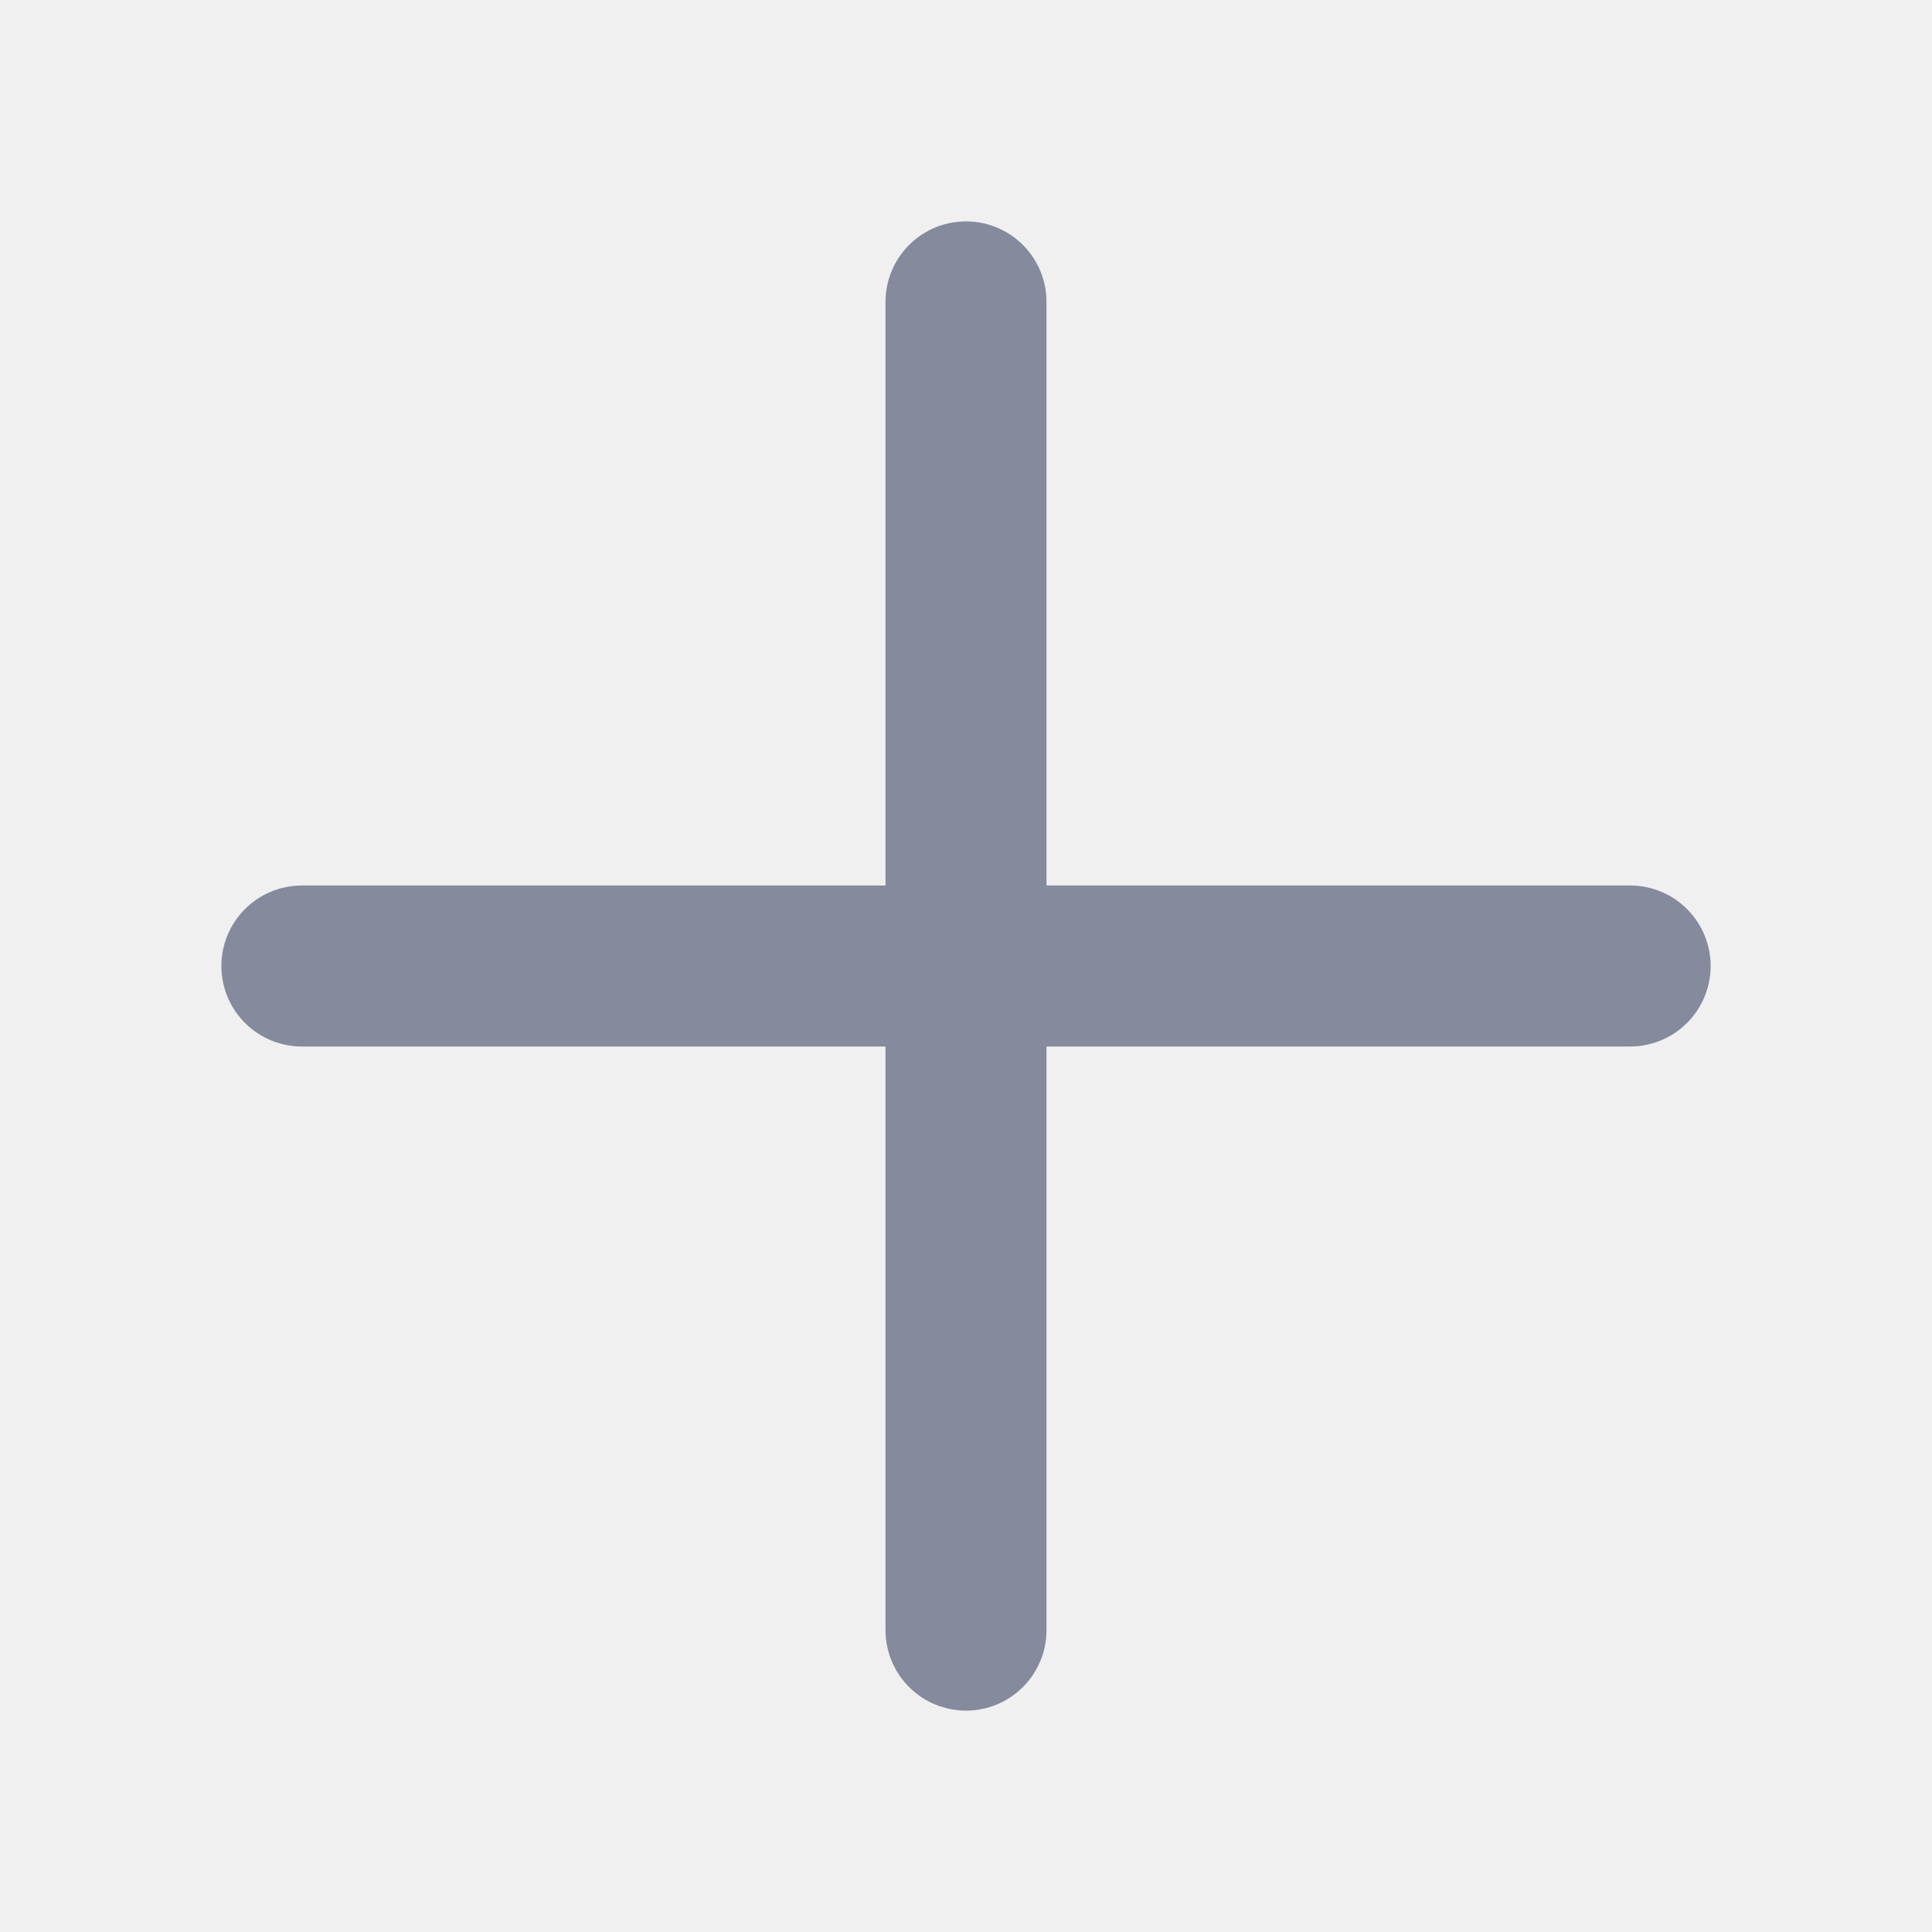
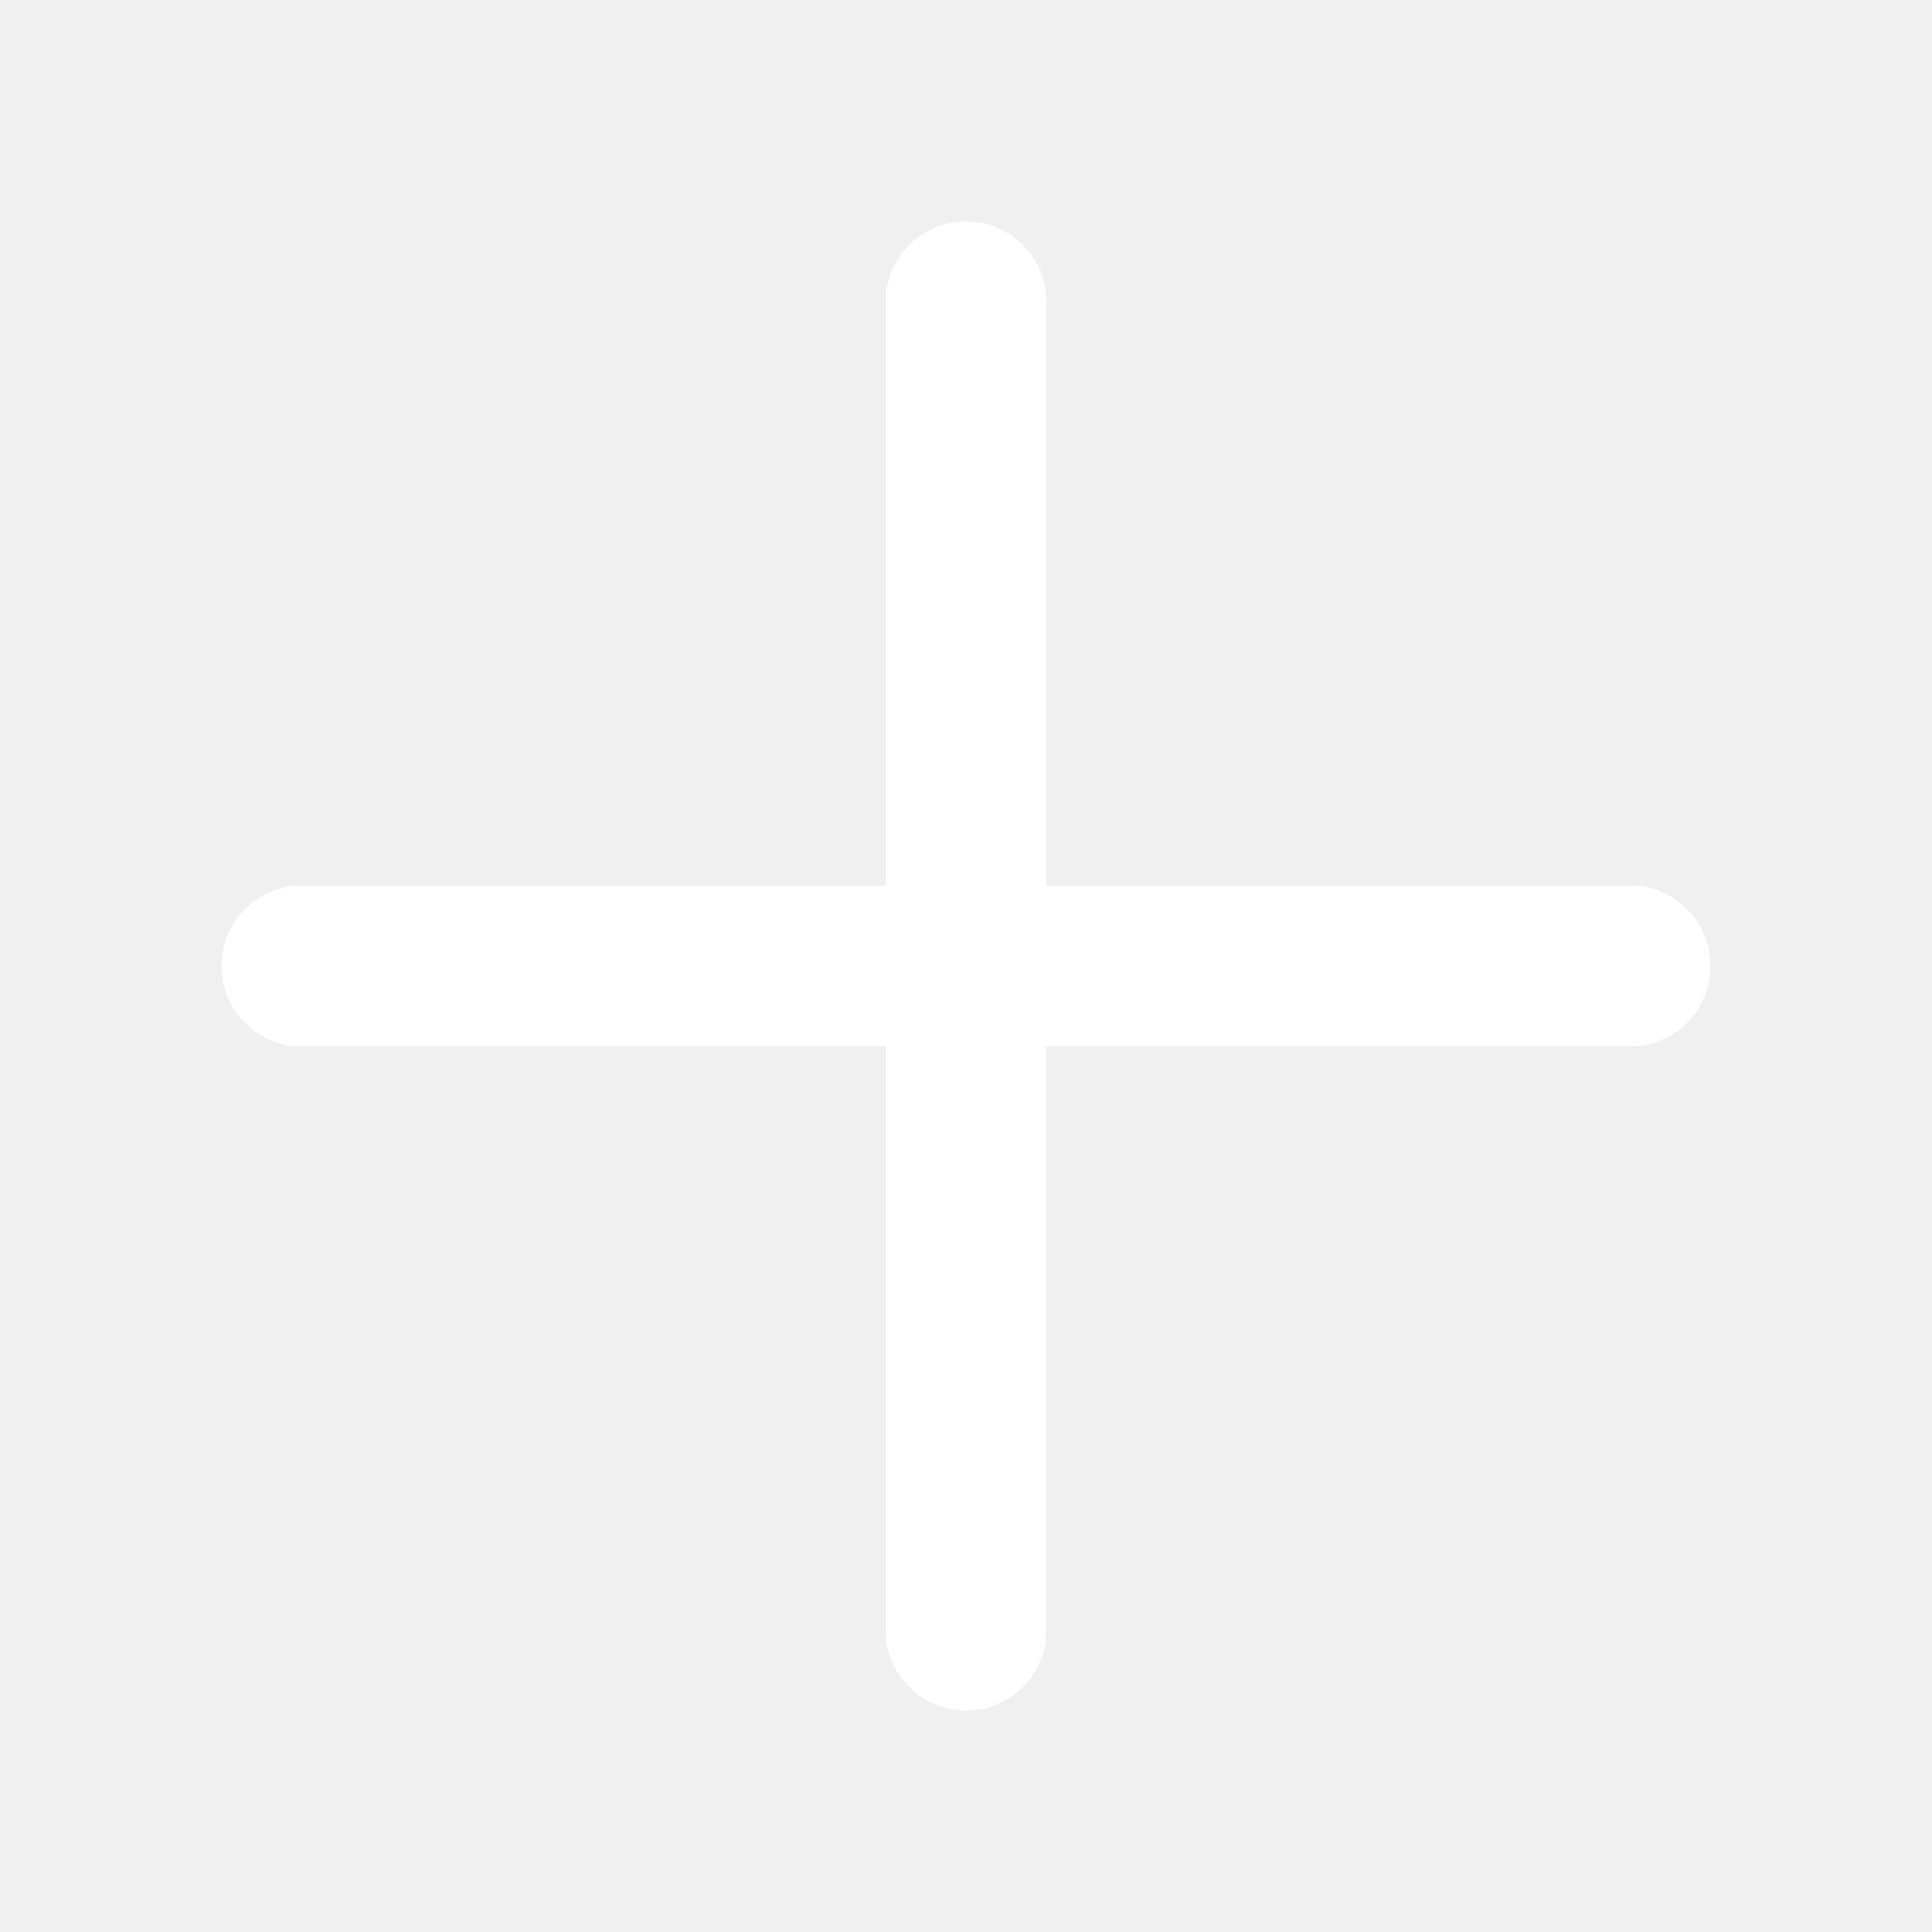
<svg xmlns="http://www.w3.org/2000/svg" width="24" height="24" viewBox="0 0 24 24" fill="none">
-   <path d="M3.75 12H20.25" stroke="#858A9D" stroke-width="2" stroke-linecap="round" stroke-linejoin="round" />
-   <path d="M12 3.75V20.25" stroke="#858A9D" stroke-width="2" stroke-linecap="round" stroke-linejoin="round" />
+   <path d="M3.75 12H20.25" stroke="#ffffff" stroke-width="2" stroke-linecap="round" stroke-linejoin="round" />
+   <path d="M12 3.75V20.25" stroke="#ffffff" stroke-width="2" stroke-linecap="round" stroke-linejoin="round" />
</svg>
